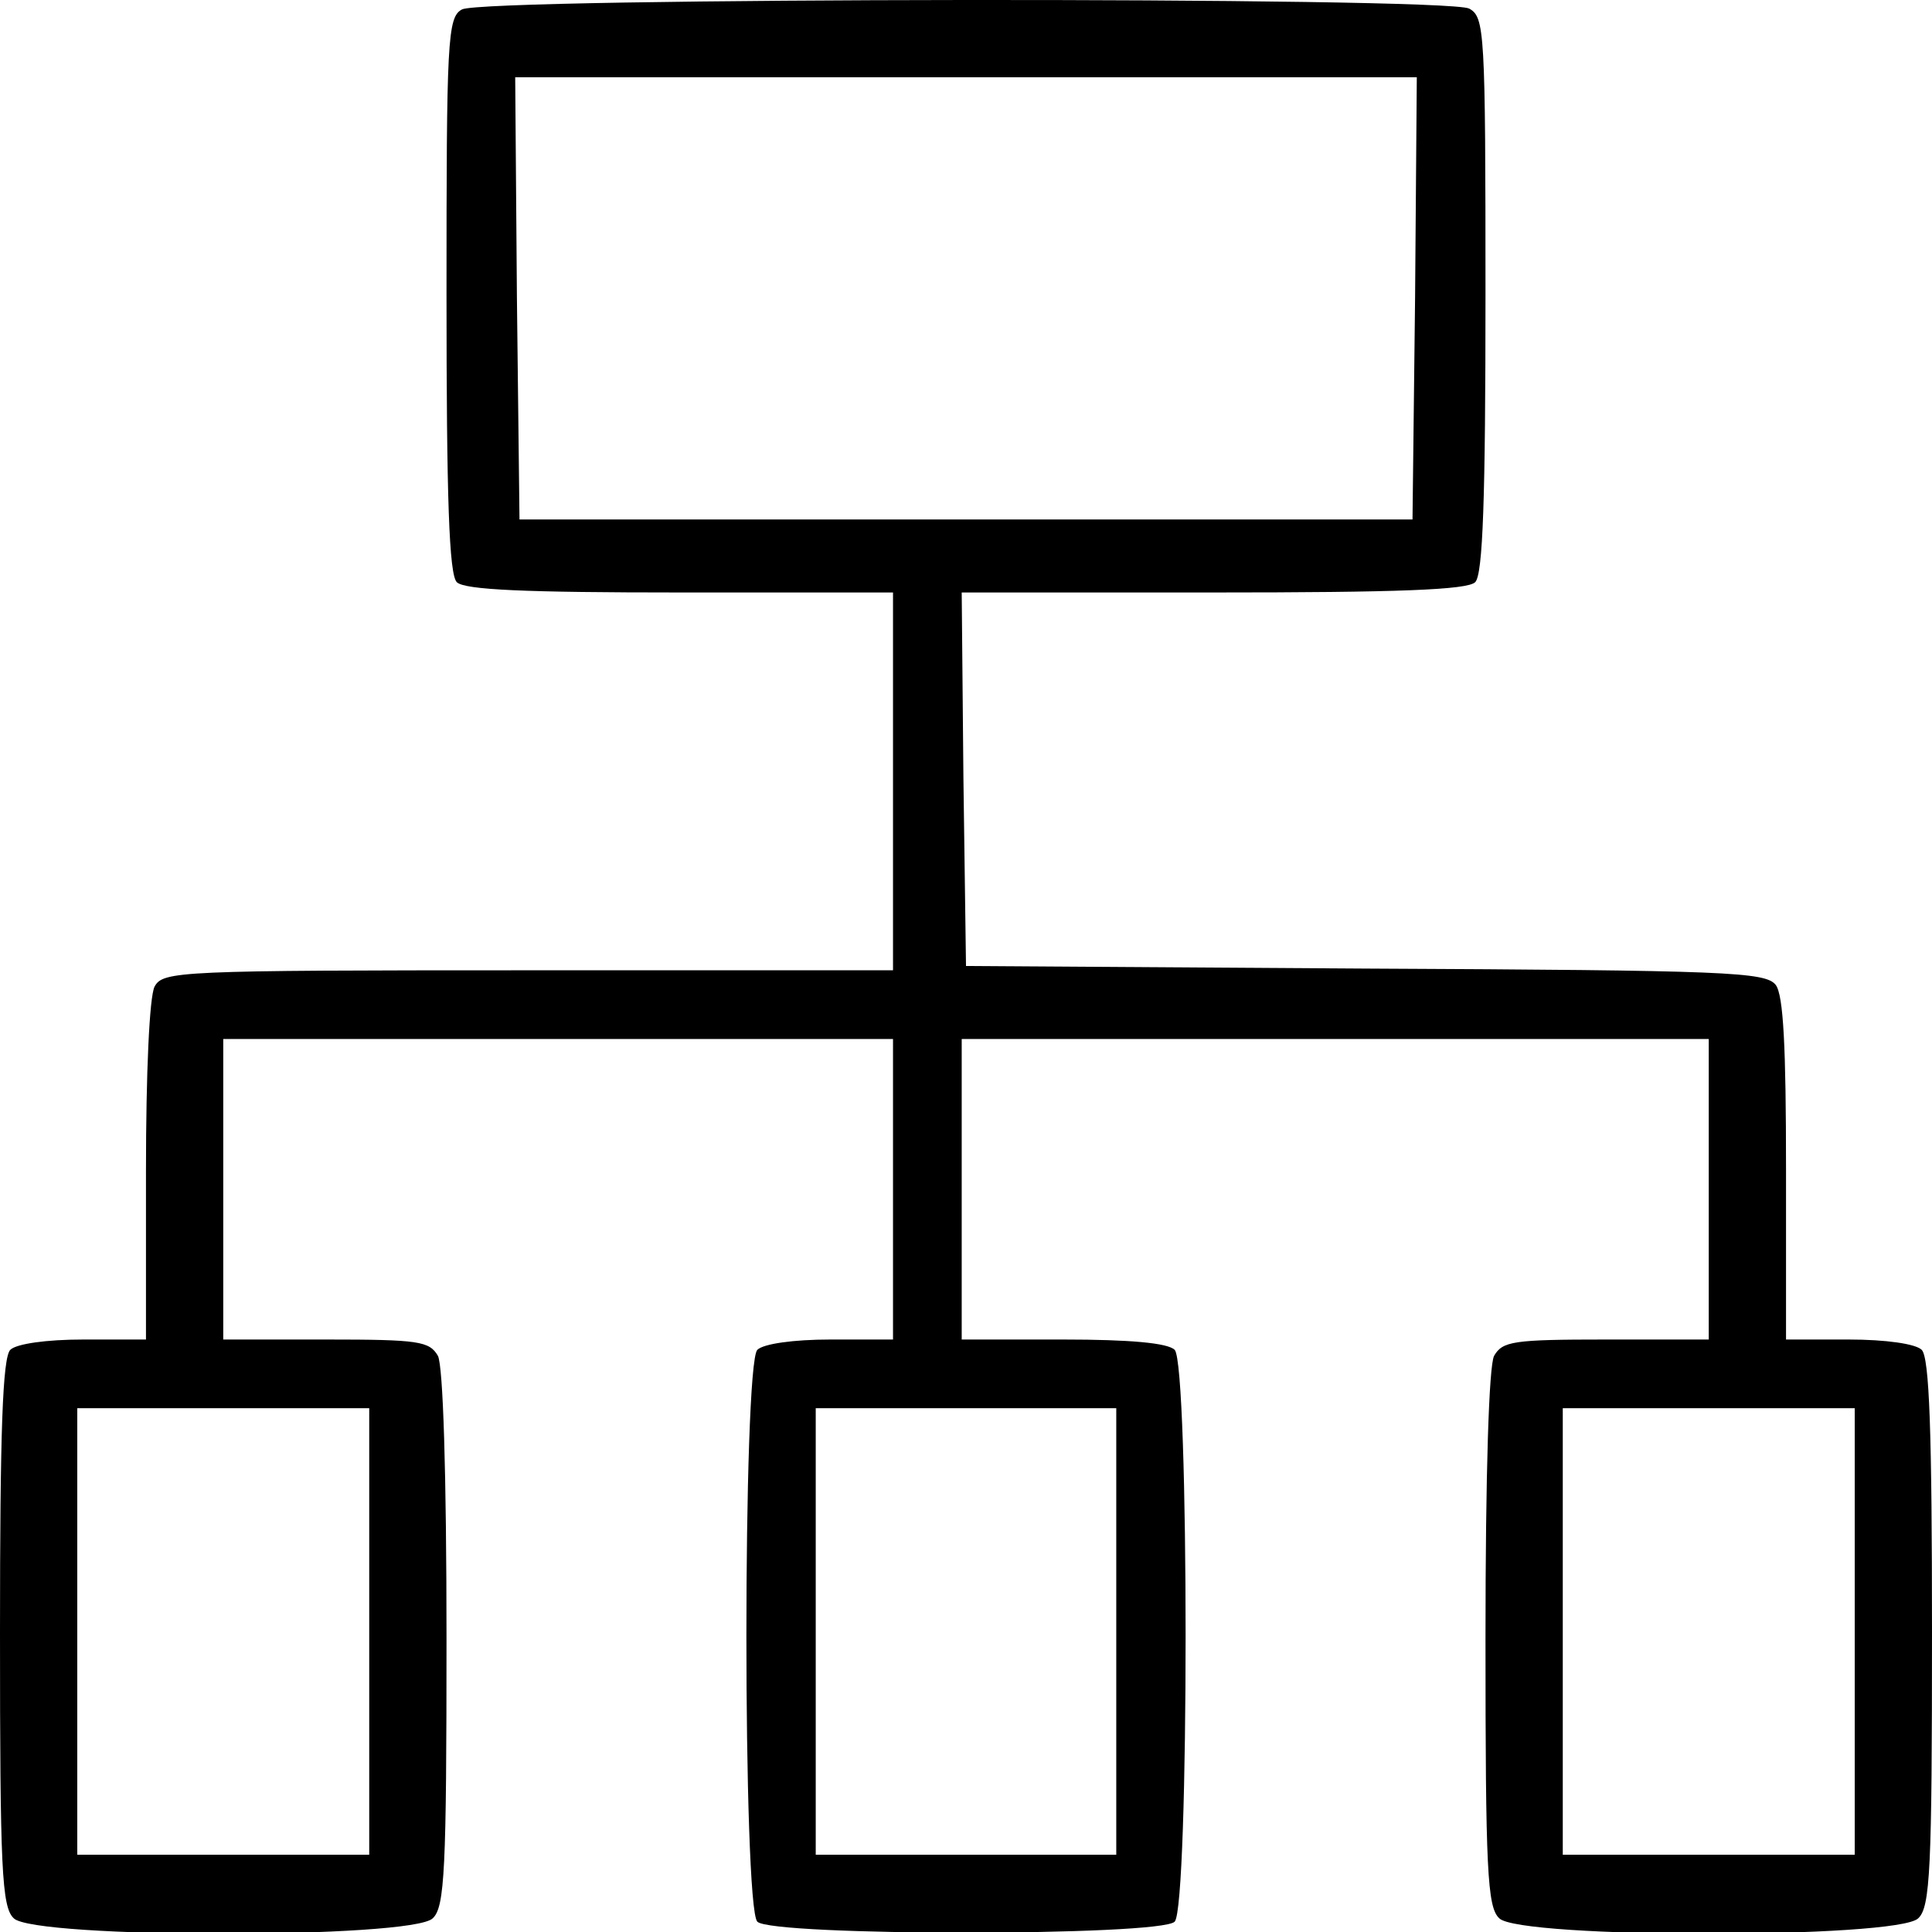
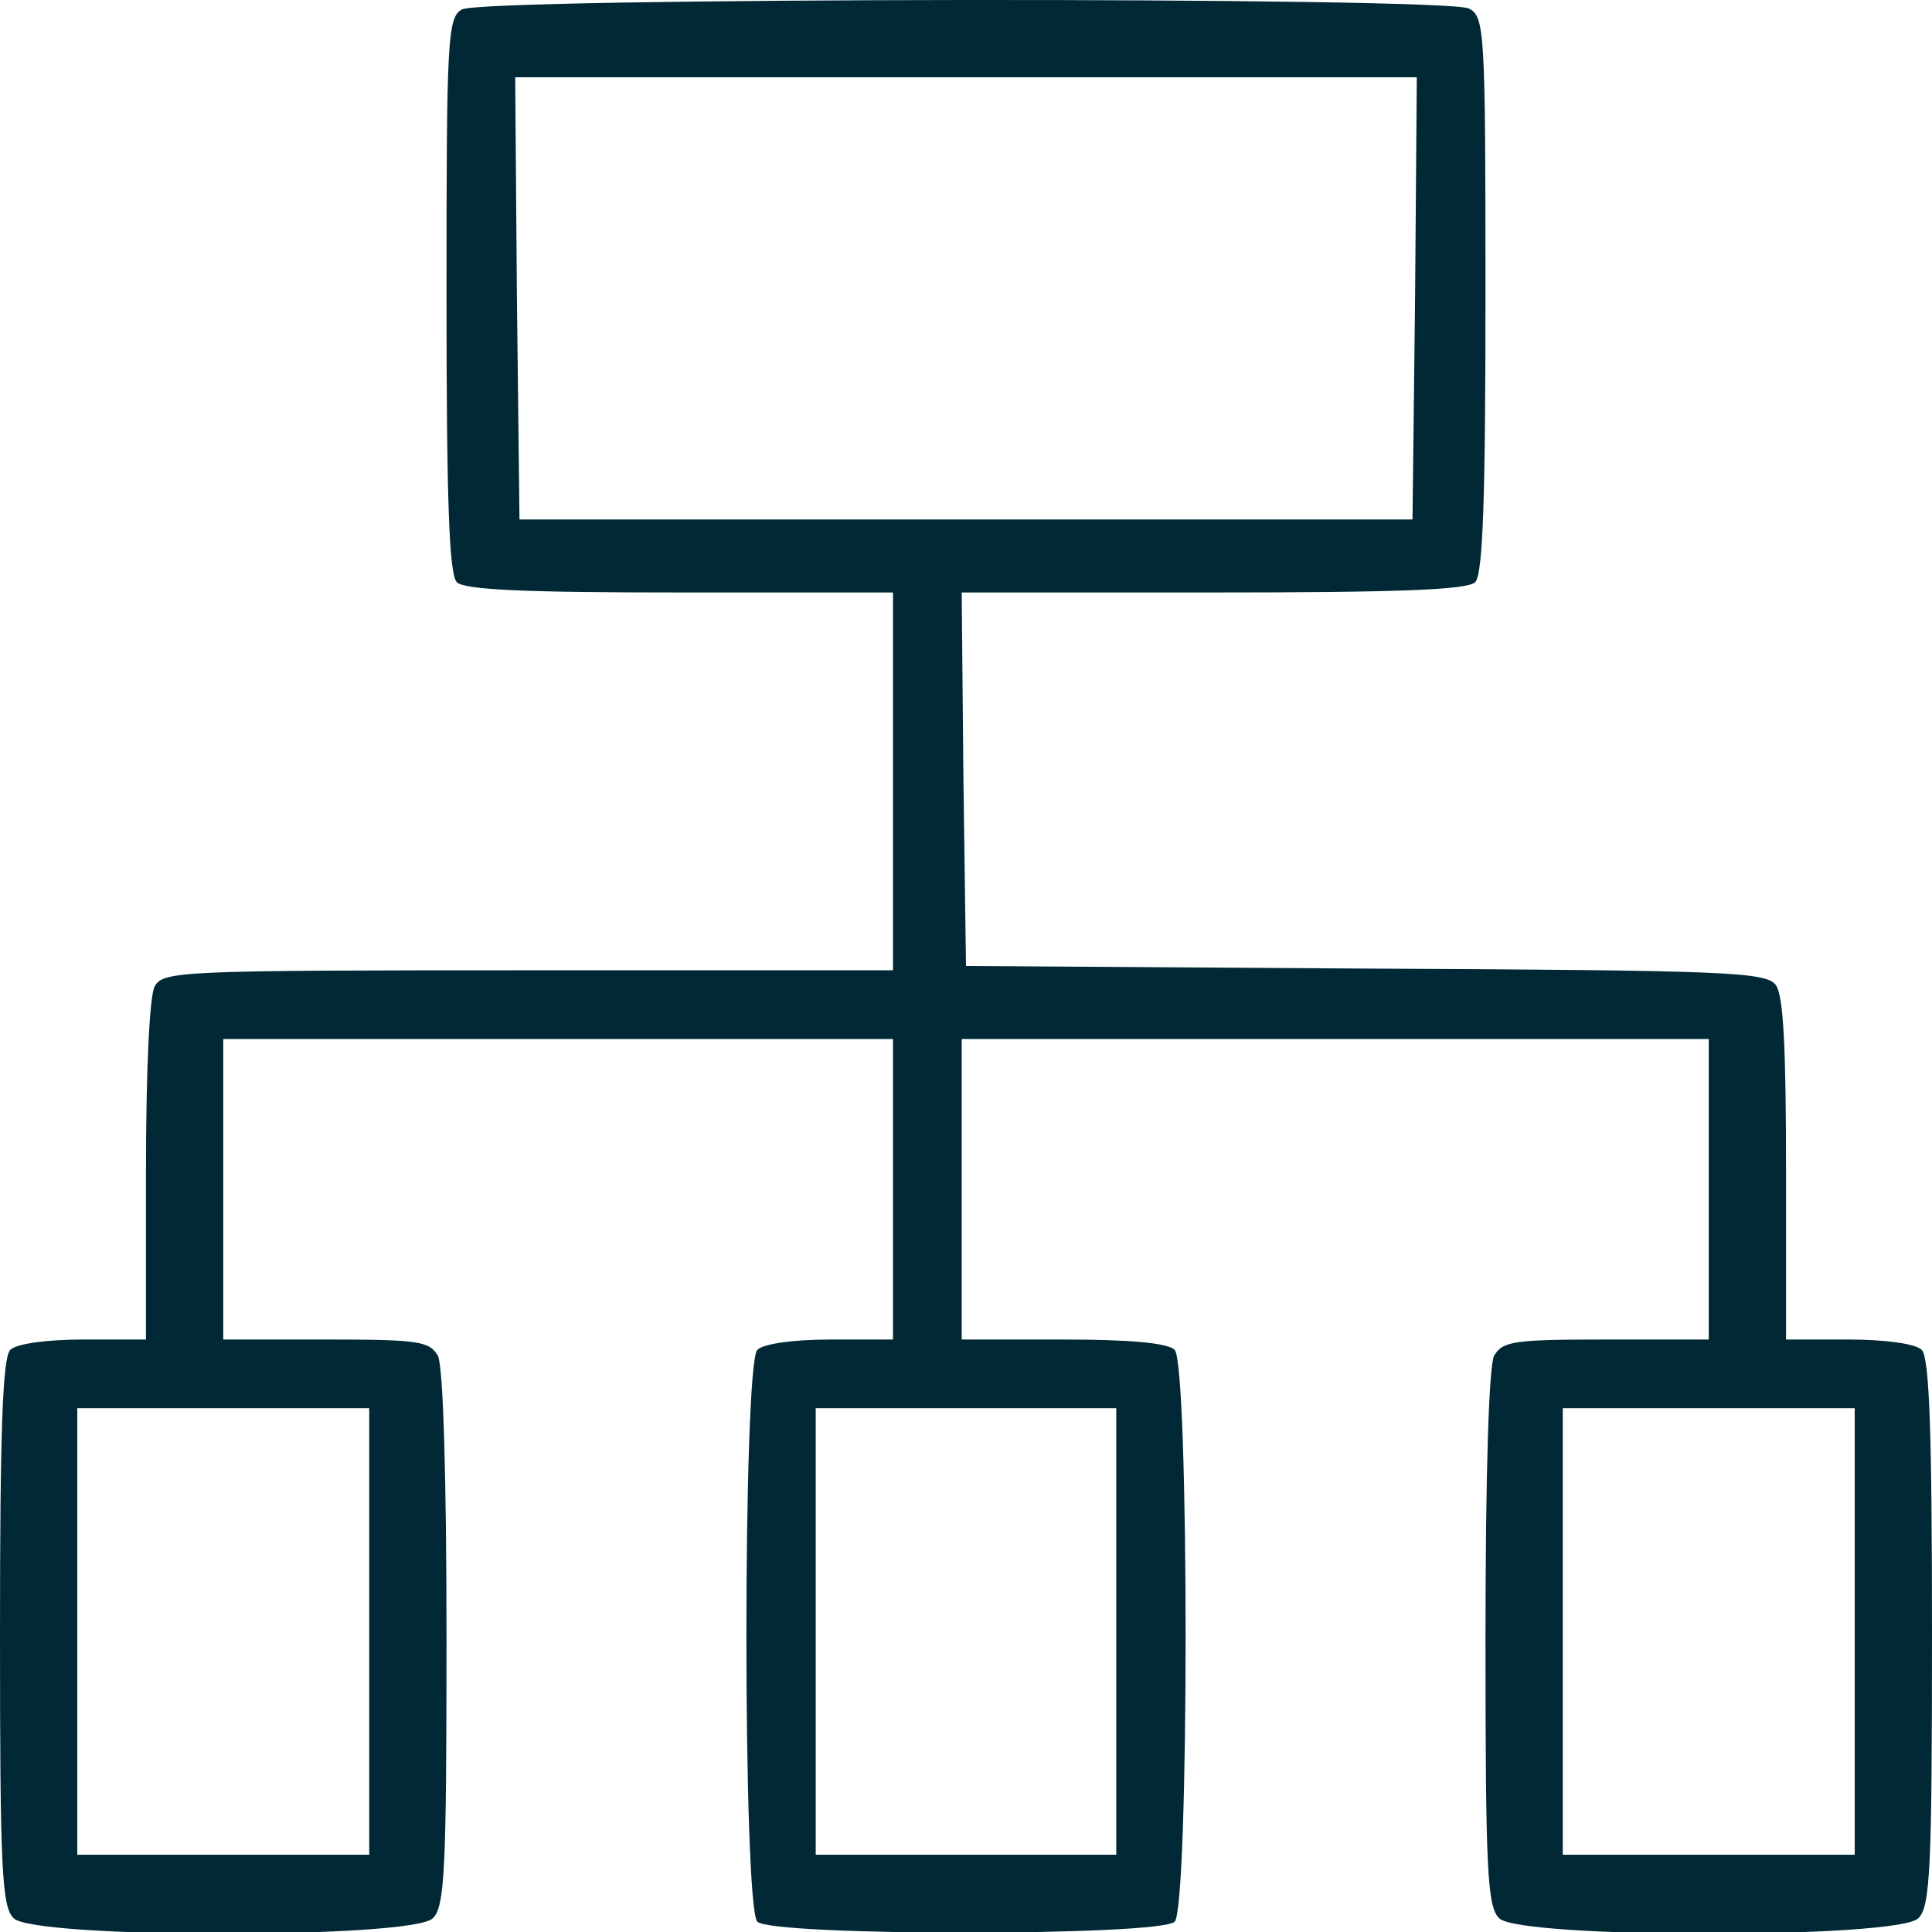
<svg xmlns="http://www.w3.org/2000/svg" width="300" height="300" preserveAspectRatio="xMidYMid meet" version="1.0" viewBox="0 0 225 225">
-   <g fill="#000" stroke="none">
+   <g fill="#002835" stroke="none">
    <path d="M538 2239 c-17 -9 -18 -36 -18 -332 0 -238 3 -326 12 -335 9 -9 80 -12 260 -12 l248 0 0 -220 0 -220 -425 0 c-409 0 -425 -1 -435 -19 -6 -12 -10 -100 -10 -215 l0 -196 -73 0 c-43 0 -78 -5 -85 -12 -9 -9 -12 -96 -12 -329 0 -275 2 -320 16 -333 23 -24 465 -24 488 0 14 13 16 57 16 325 0 195 -4 318 -10 330 -10 17 -22 19 -130 19 l-120 0 0 175 0 175 390 0 390 0 0 -175 0 -175 -73 0 c-43 0 -78 -5 -85 -12 -17 -17 -17 -649 0 -666 17 -17 469 -17 486 0 17 17 17 649 0 666 -8 8 -52 12 -130 12 l-118 0 0 175 0 175 435 0 435 0 0 -175 0 -175 -120 0 c-108 0 -120 -2 -130 -19 -6 -12 -10 -135 -10 -330 0 -268 2 -312 16 -325 23 -24 465 -24 488 0 14 13 16 58 16 333 0 233 -3 320 -12 329 -7 7 -42 12 -85 12 l-73 0 0 198 c0 143 -3 203 -12 215 -12 15 -55 17 -478 19 l-465 3 -3 218 -2 217 293 0 c215 0 296 3 305 12 9 9 12 97 12 335 0 308 -1 323 -19 333 -27 14 -1149 13 -1173 -1z m1110 -336 l-3 -258 -520 0 -520 0 -3 258 -2 257 525 0 525 0 -2 -257z m-1218 -1553 l0 -260 -170 0 -170 0 0 260 0 260 170 0 170 0 0 -260z m870 0 l0 -260 -175 0 -175 0 0 260 0 260 175 0 175 0 0 -260z m860 0 l0 -260 -170 0 -170 0 0 260 0 260 170 0 170 0 0 -260z" transform="translate(0,225) scale(0.1,-0.1)" />
  </g>
</svg>
